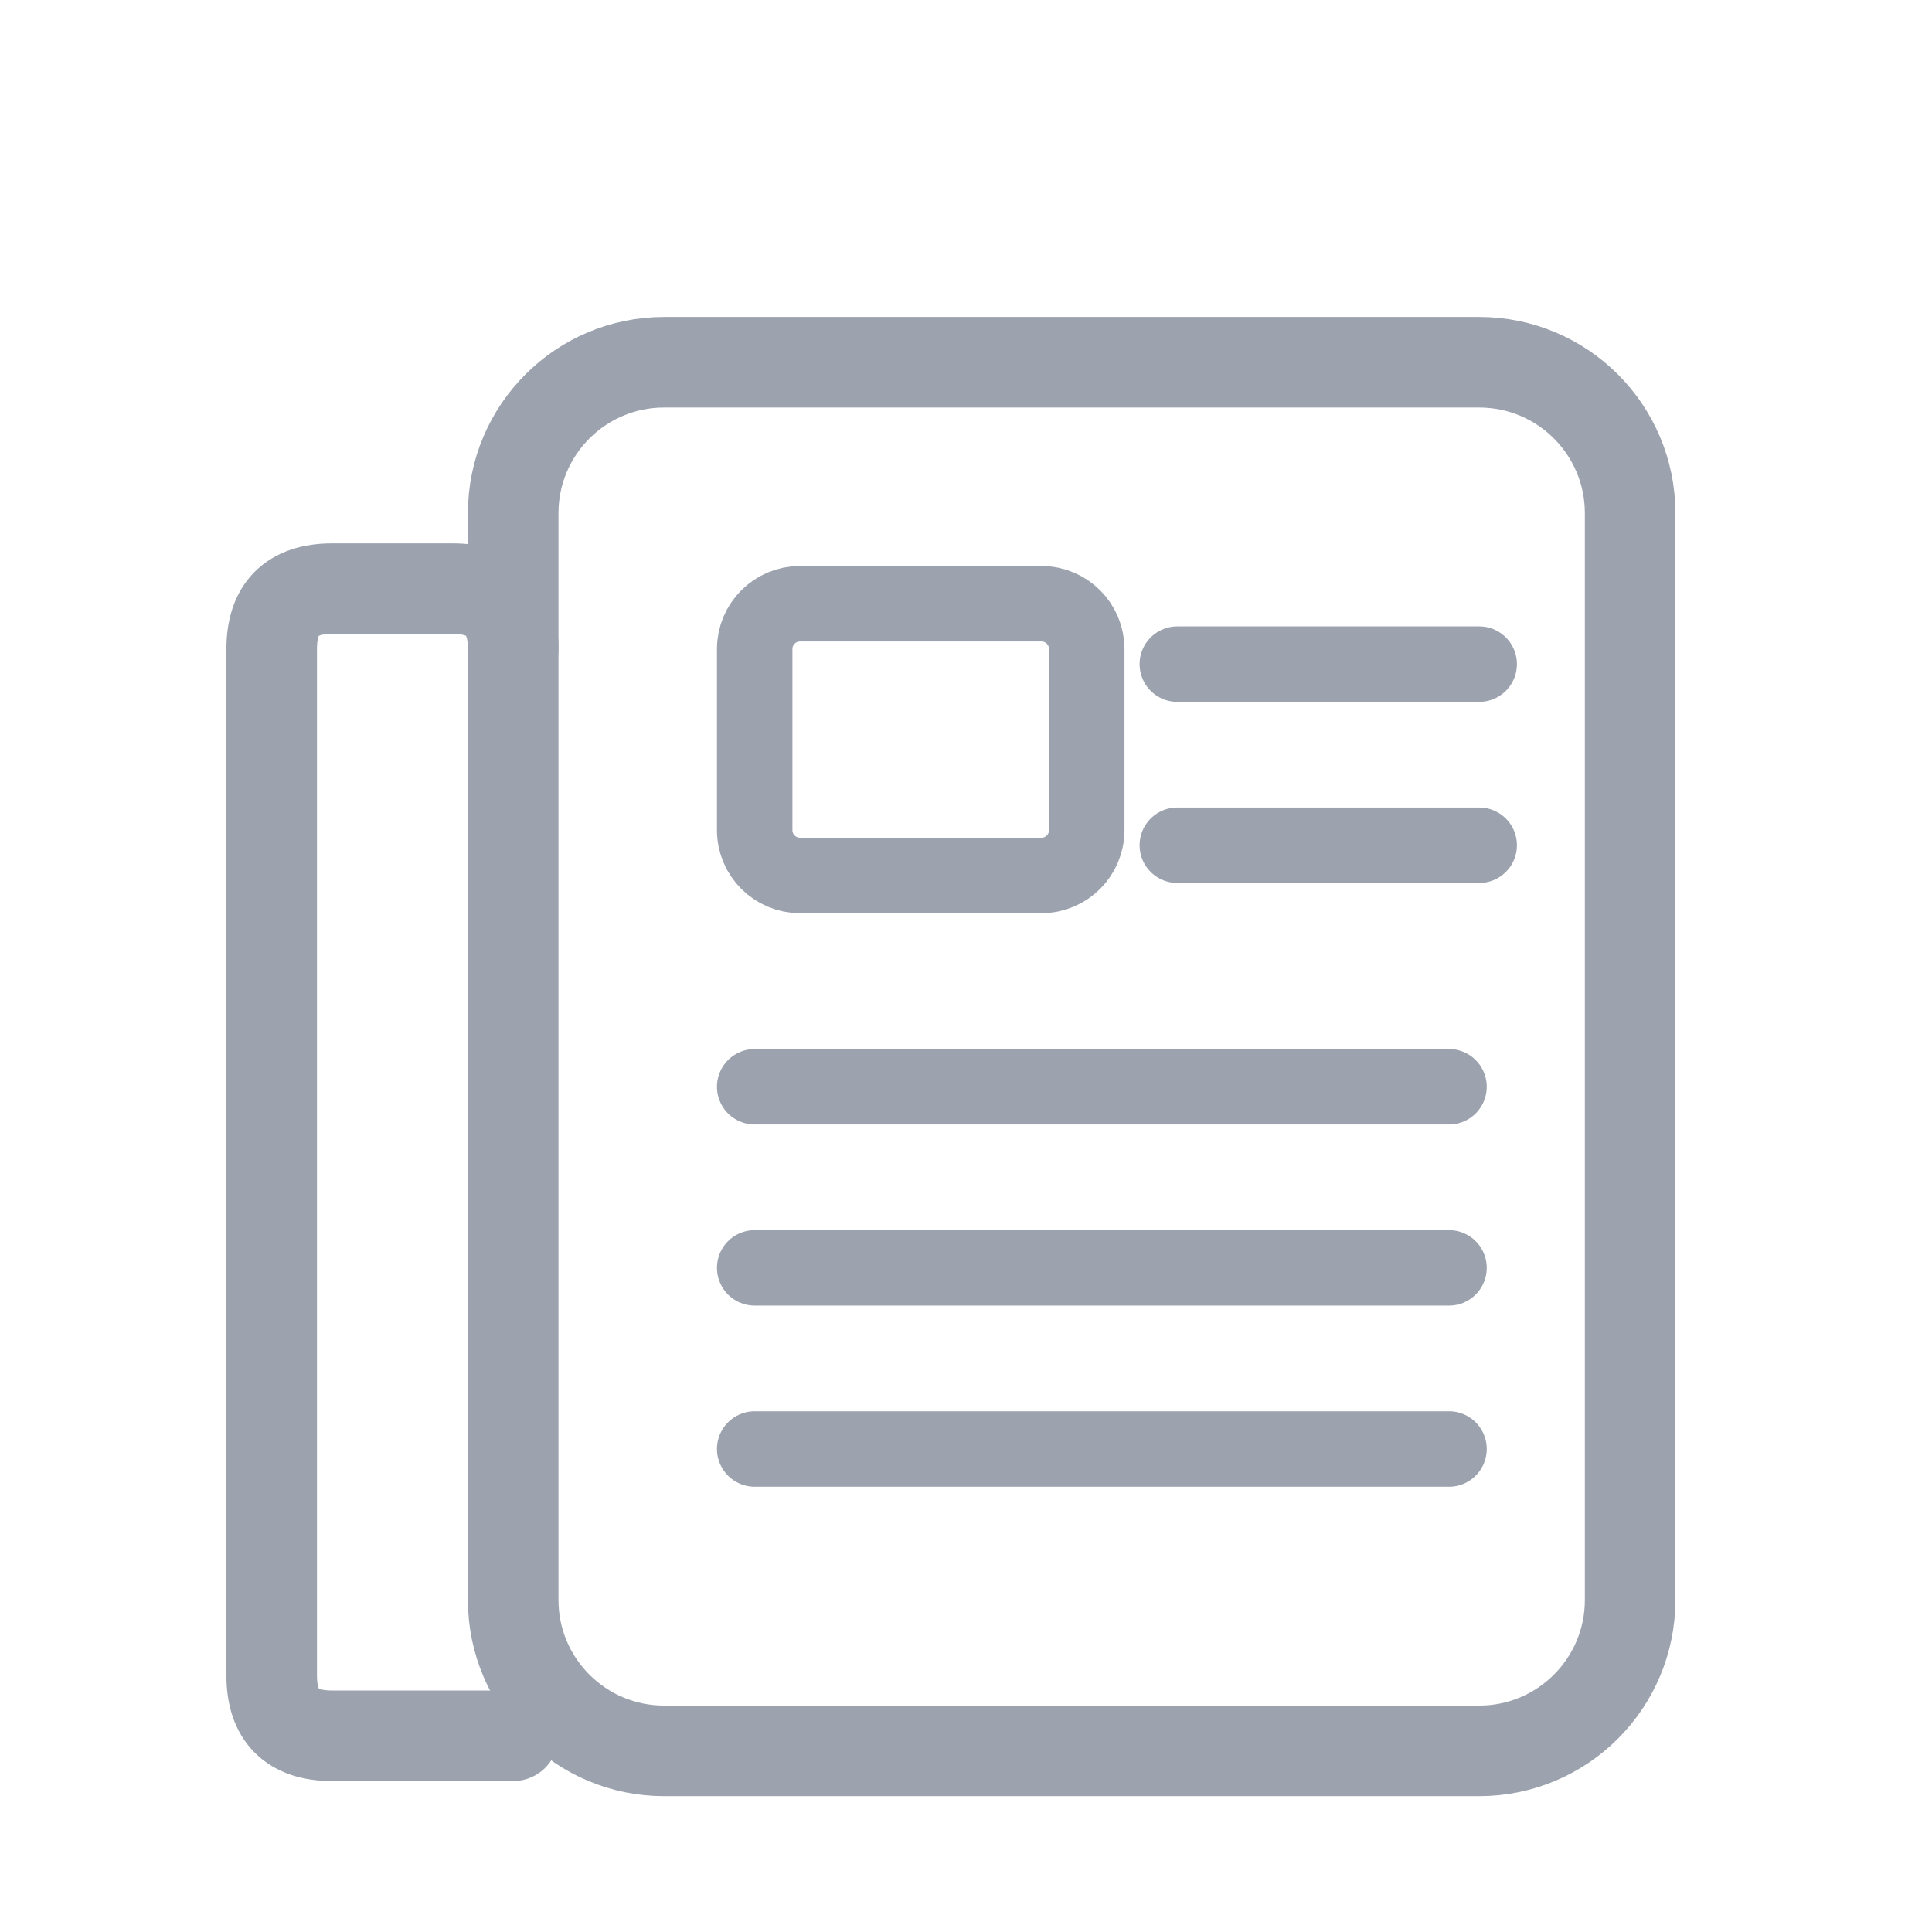
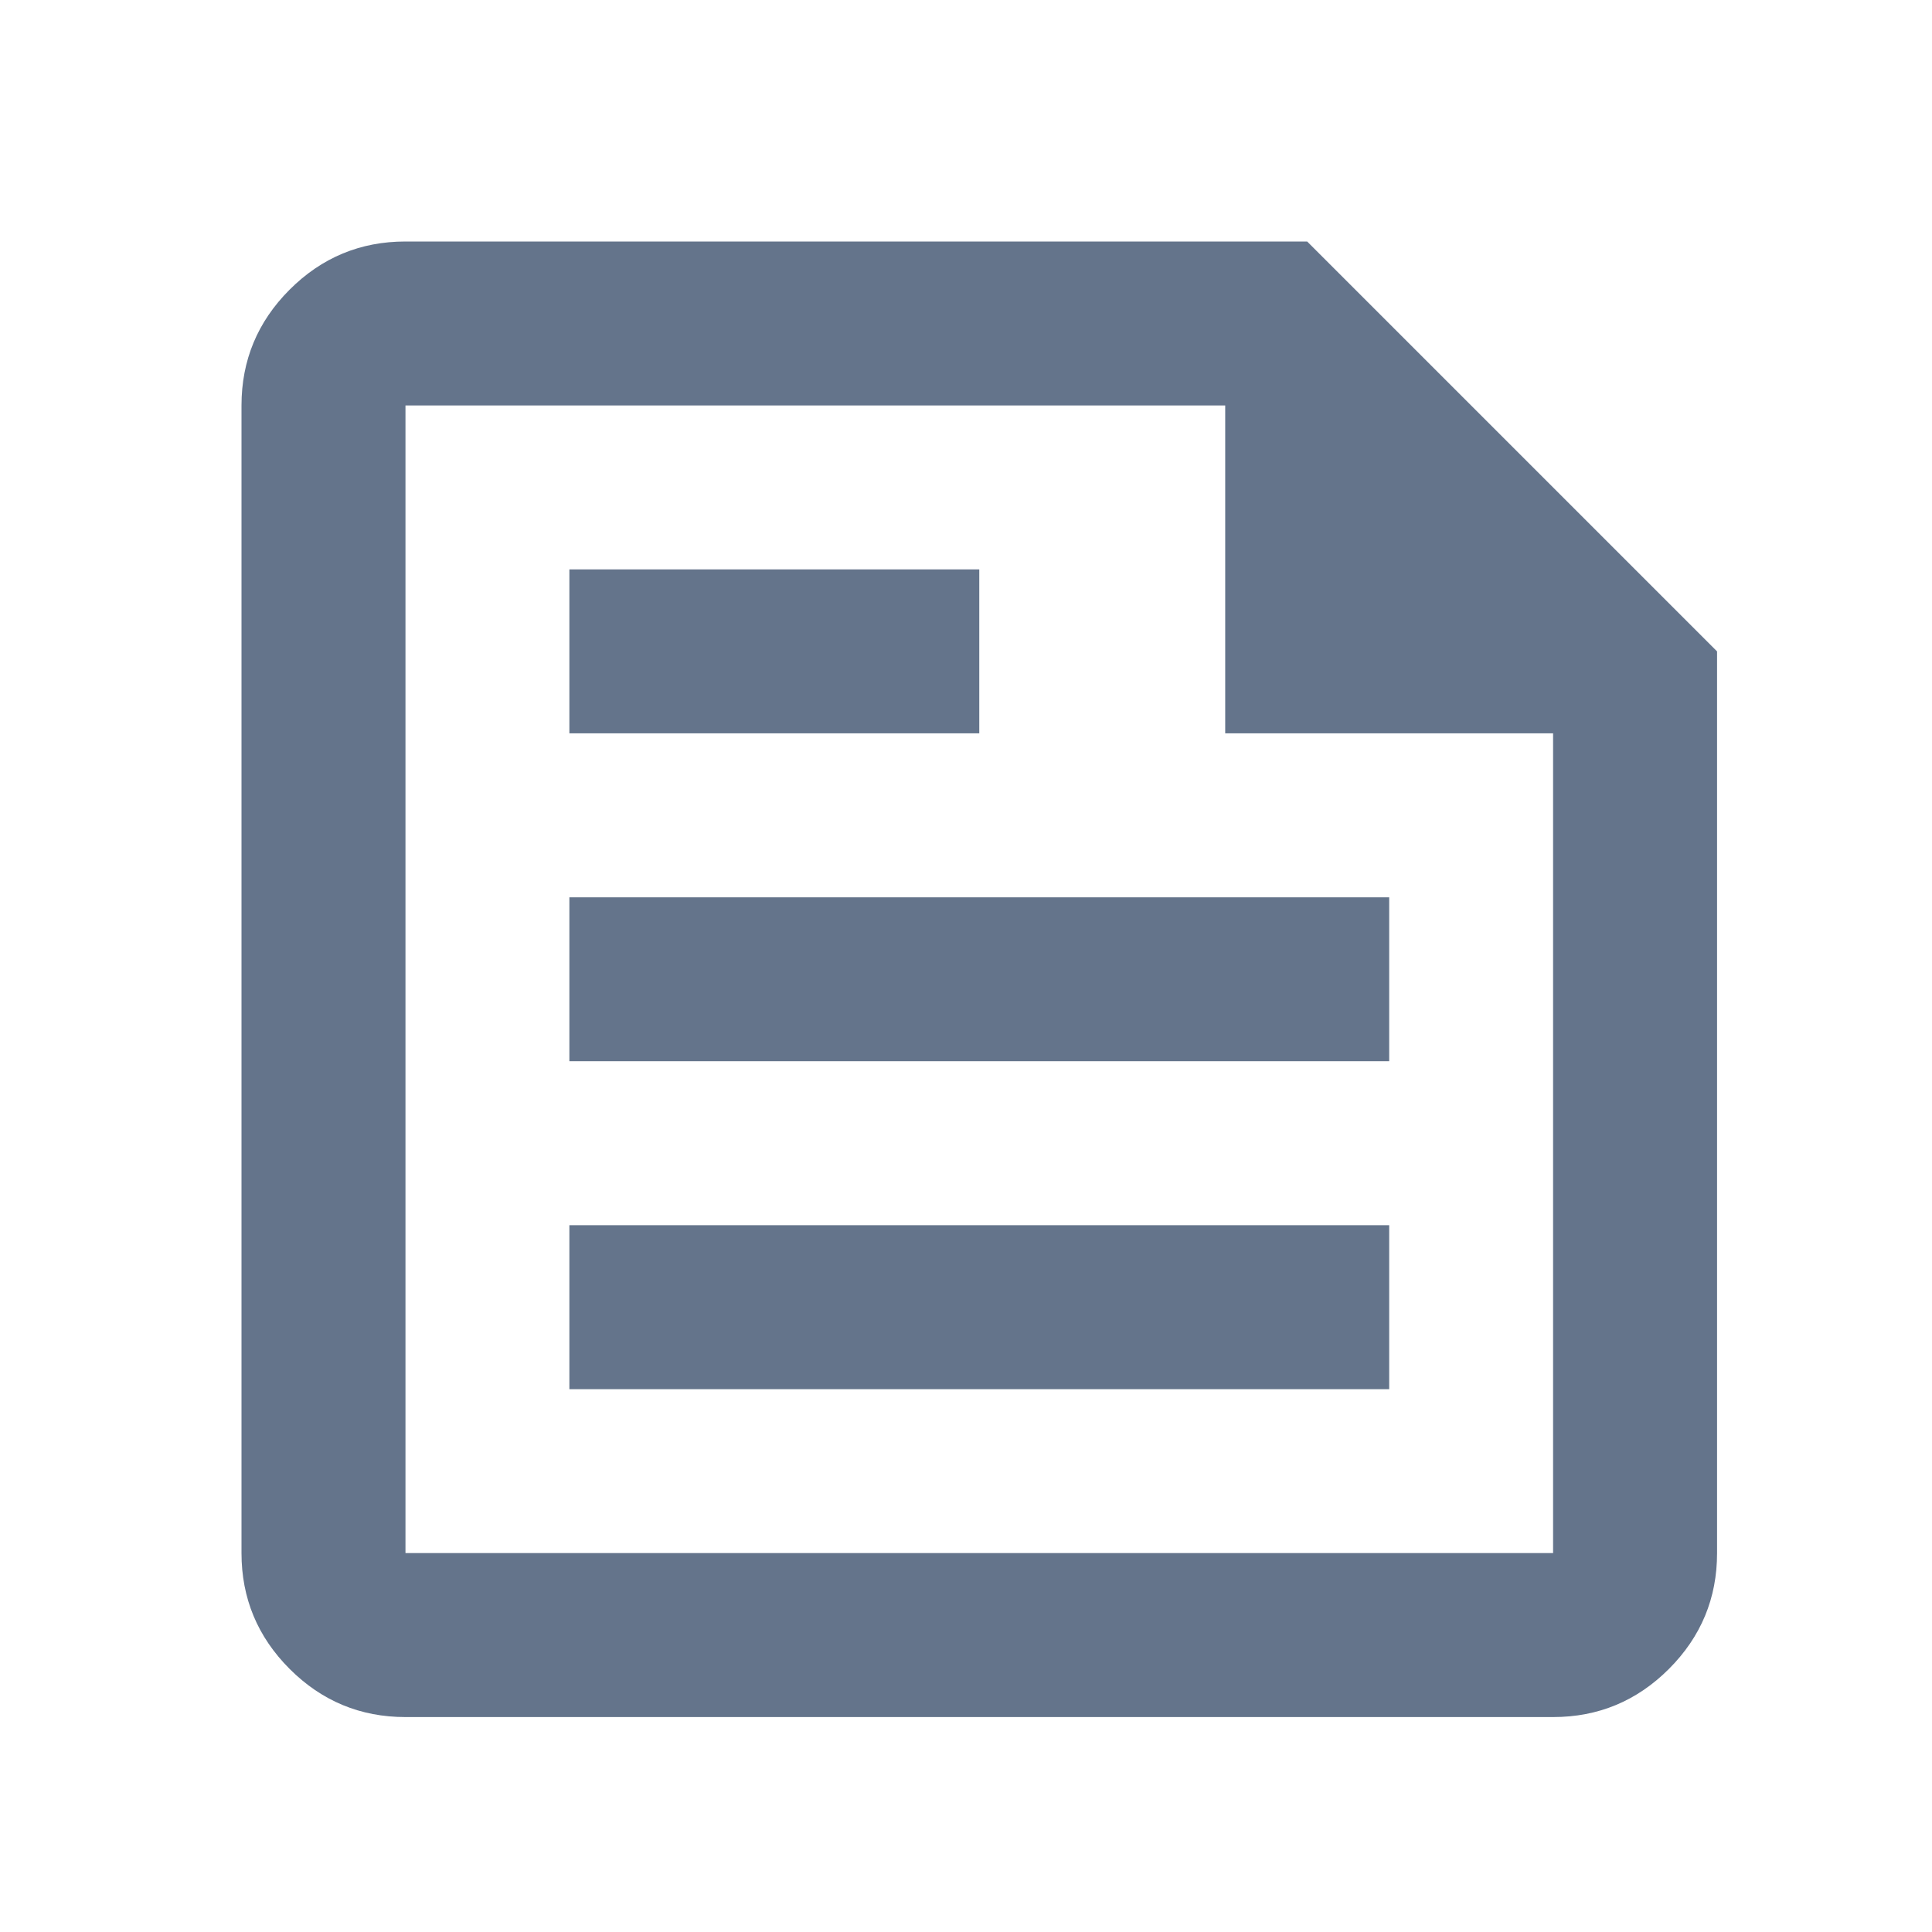
- <svg xmlns="http://www.w3.org/2000/svg" width="128" height="128" viewBox="0 0 128 128" fill="none">
-   <path d="     M34 43     Q34 39 30 39     H22     Q18 39 18 43     V111     Q18 115 22 115     H30     Q34 115 34 115   " stroke="#9CA3AF" stroke-width="6" fill="none" stroke-linecap="round" stroke-linejoin="round" />
-   <rect x="34" y="24" width="74" height="92" rx="10" stroke="#9CA3AF" stroke-width="6" />
-   <rect x="50" y="40" width="22" height="18" rx="3" stroke="#9CA3AF" stroke-width="5" />
-   <line x1="78" y1="44" x2="98" y2="44" stroke="#9CA3AF" stroke-width="5" stroke-linecap="round" />
-   <line x1="78" y1="56" x2="98" y2="56" stroke="#9CA3AF" stroke-width="5" stroke-linecap="round" />
-   <line x1="50" y1="72" x2="96" y2="72" stroke="#9CA3AF" stroke-width="5" stroke-linecap="round" />
-   <line x1="50" y1="84" x2="96" y2="84" stroke="#9CA3AF" stroke-width="5" stroke-linecap="round" />
-   <line x1="50" y1="96" x2="96" y2="96" stroke="#9CA3AF" stroke-width="5" stroke-linecap="round" />
+ <svg xmlns="http://www.w3.org/2000/svg" width="24" height="24" viewBox="0 0 24 24" fill="none">
+   <mask id="mask0_2638_1206" style="mask-type:alpha" maskUnits="userSpaceOnUse" x="0" y="0" width="24" height="24">
+     <rect width="24" height="24" fill="#D9D9D9" />
+   </mask>
+   <g mask="url(#mask0_2638_1206)">
+     <path d="M5.037 21.33C4.477 21.33 3.997 21.131 3.598 20.732C3.199 20.333 3 19.853 3 19.293V5.037C3 4.477 3.199 3.997 3.598 3.598C3.997 3.199 4.477 3 5.037 3H16.238L21.33 8.092V19.293C21.33 19.853 21.131 20.333 20.732 20.732C20.333 21.131 19.853 21.33 19.293 21.33H5.037ZM5.037 19.293H19.293V9.11H15.22V5.037H5.037V19.293ZM7.073 17.257H17.257V15.22H7.073V17.257ZM7.073 9.11H12.165V7.073H7.073V9.11ZM7.073 13.183H17.257V11.147H7.073V13.183Z" fill="#64748B" />
+   </g>
</svg>
